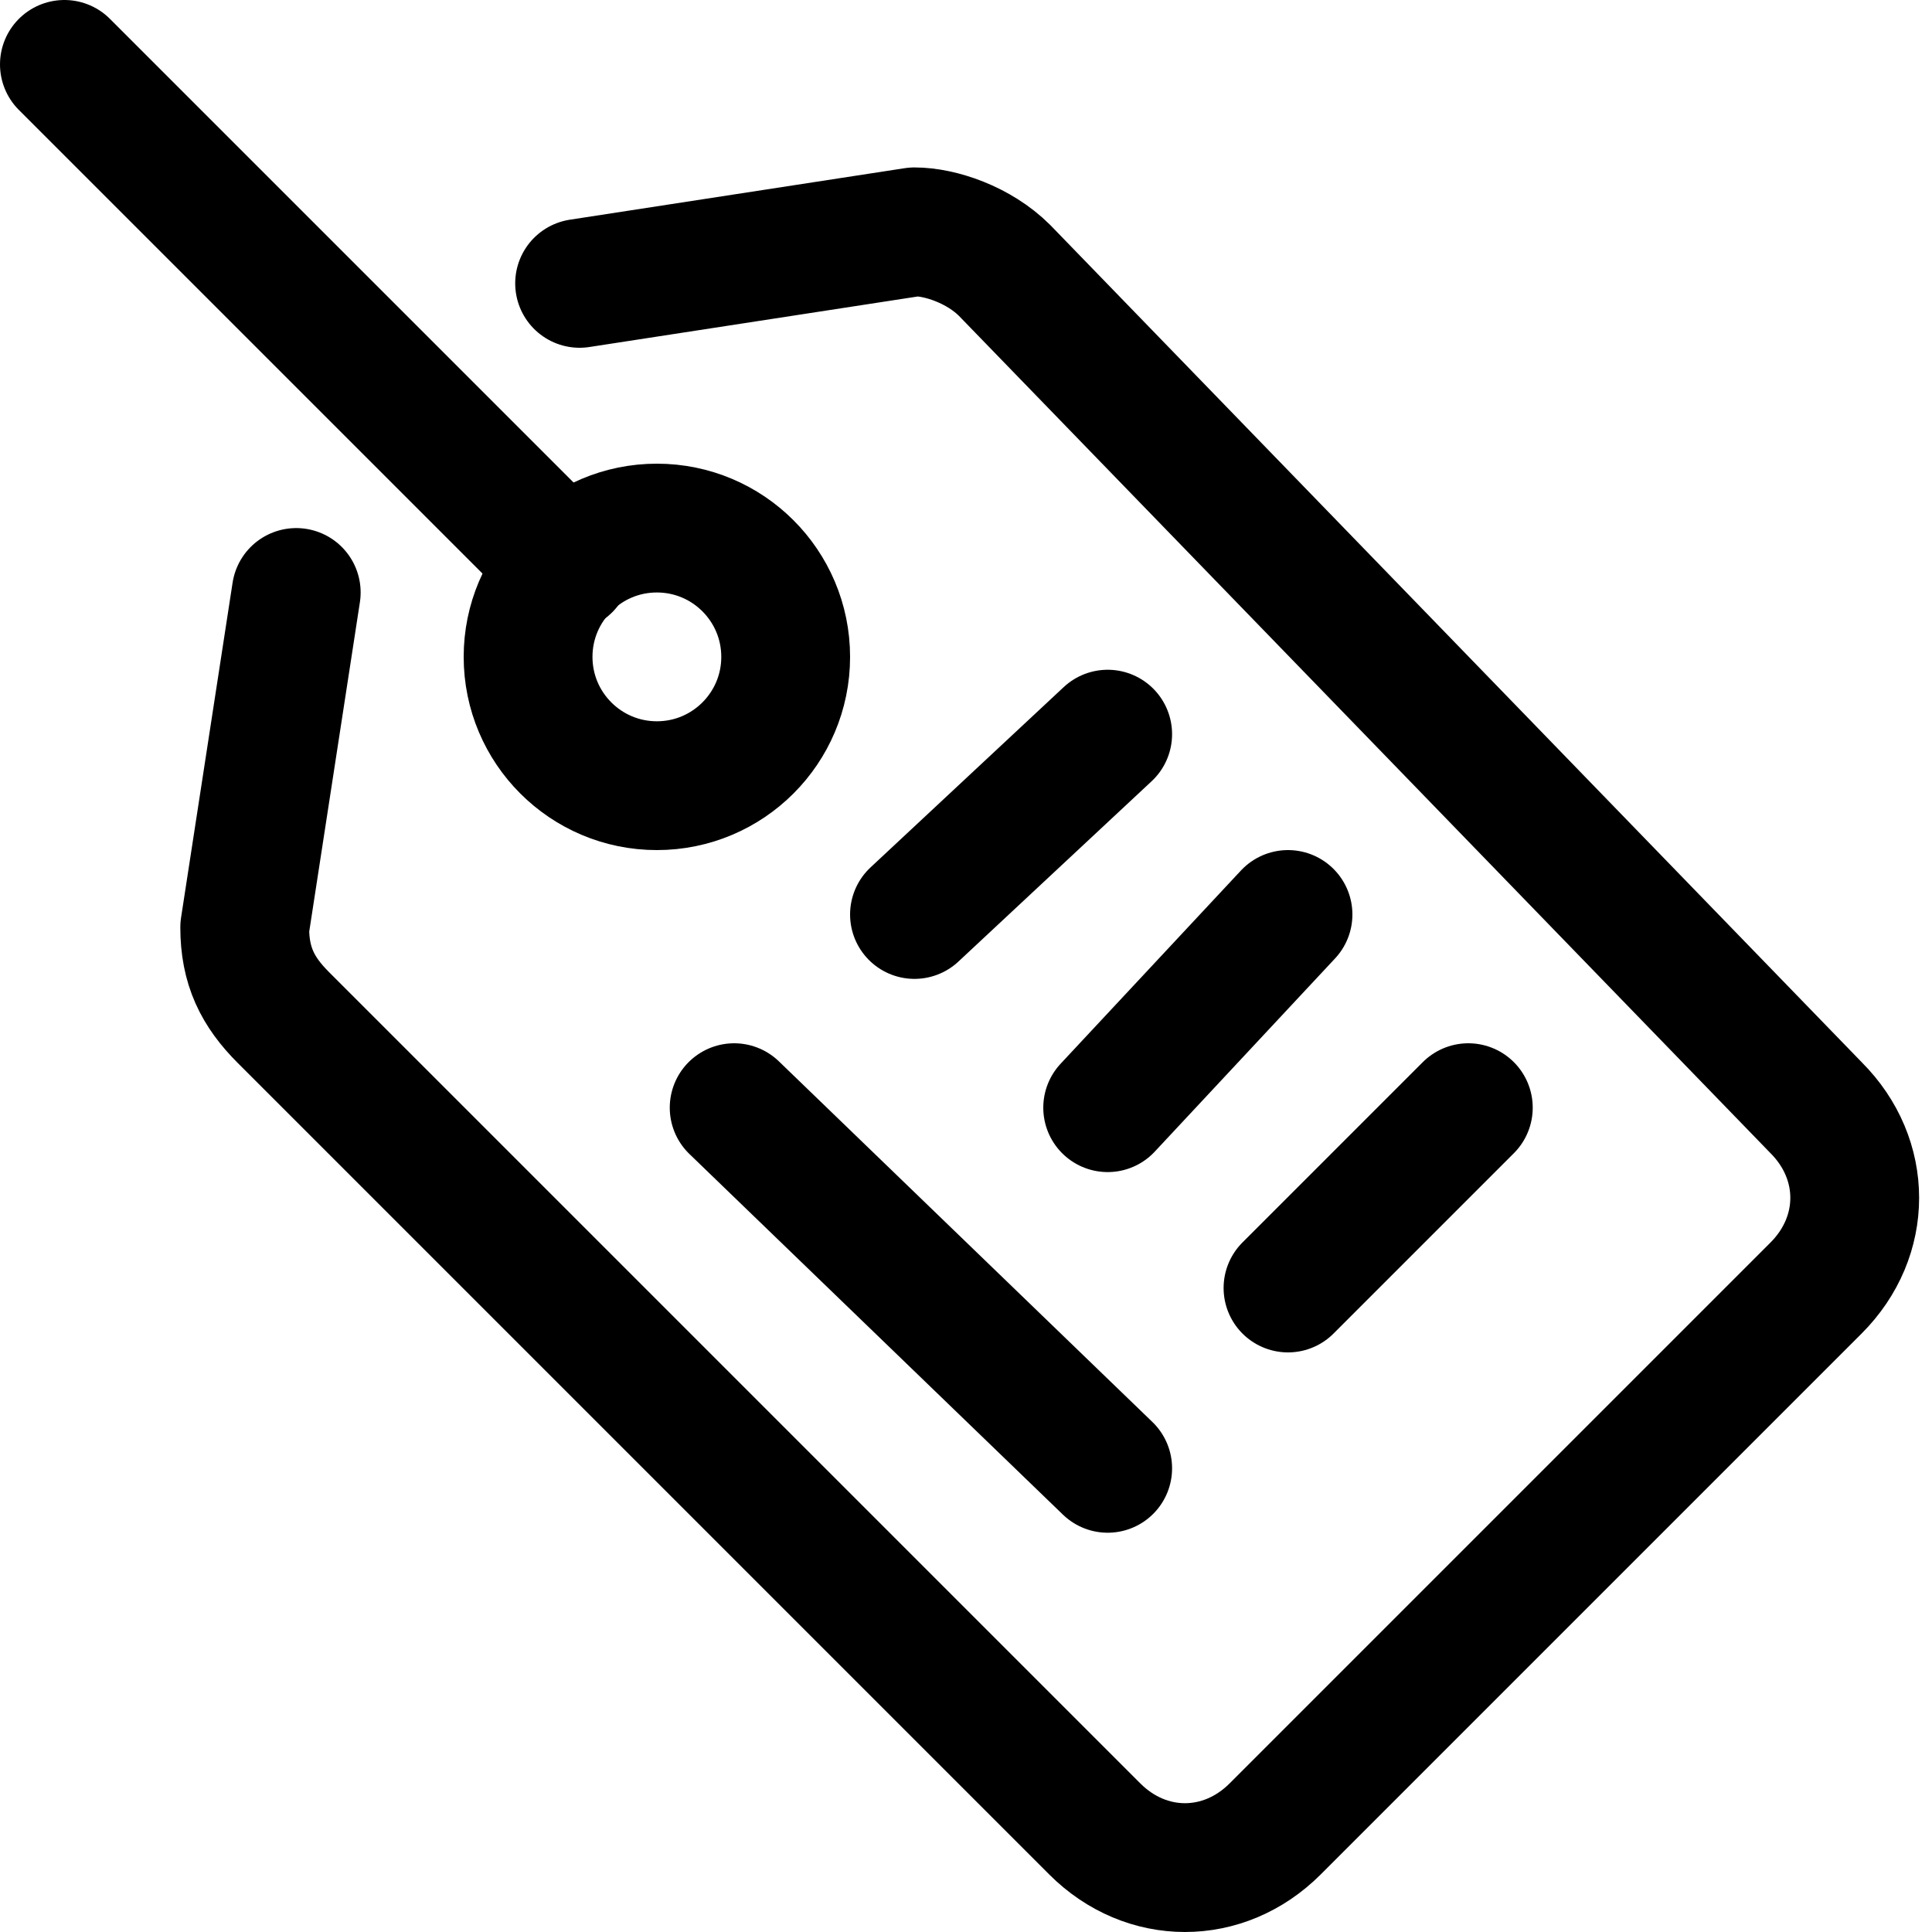
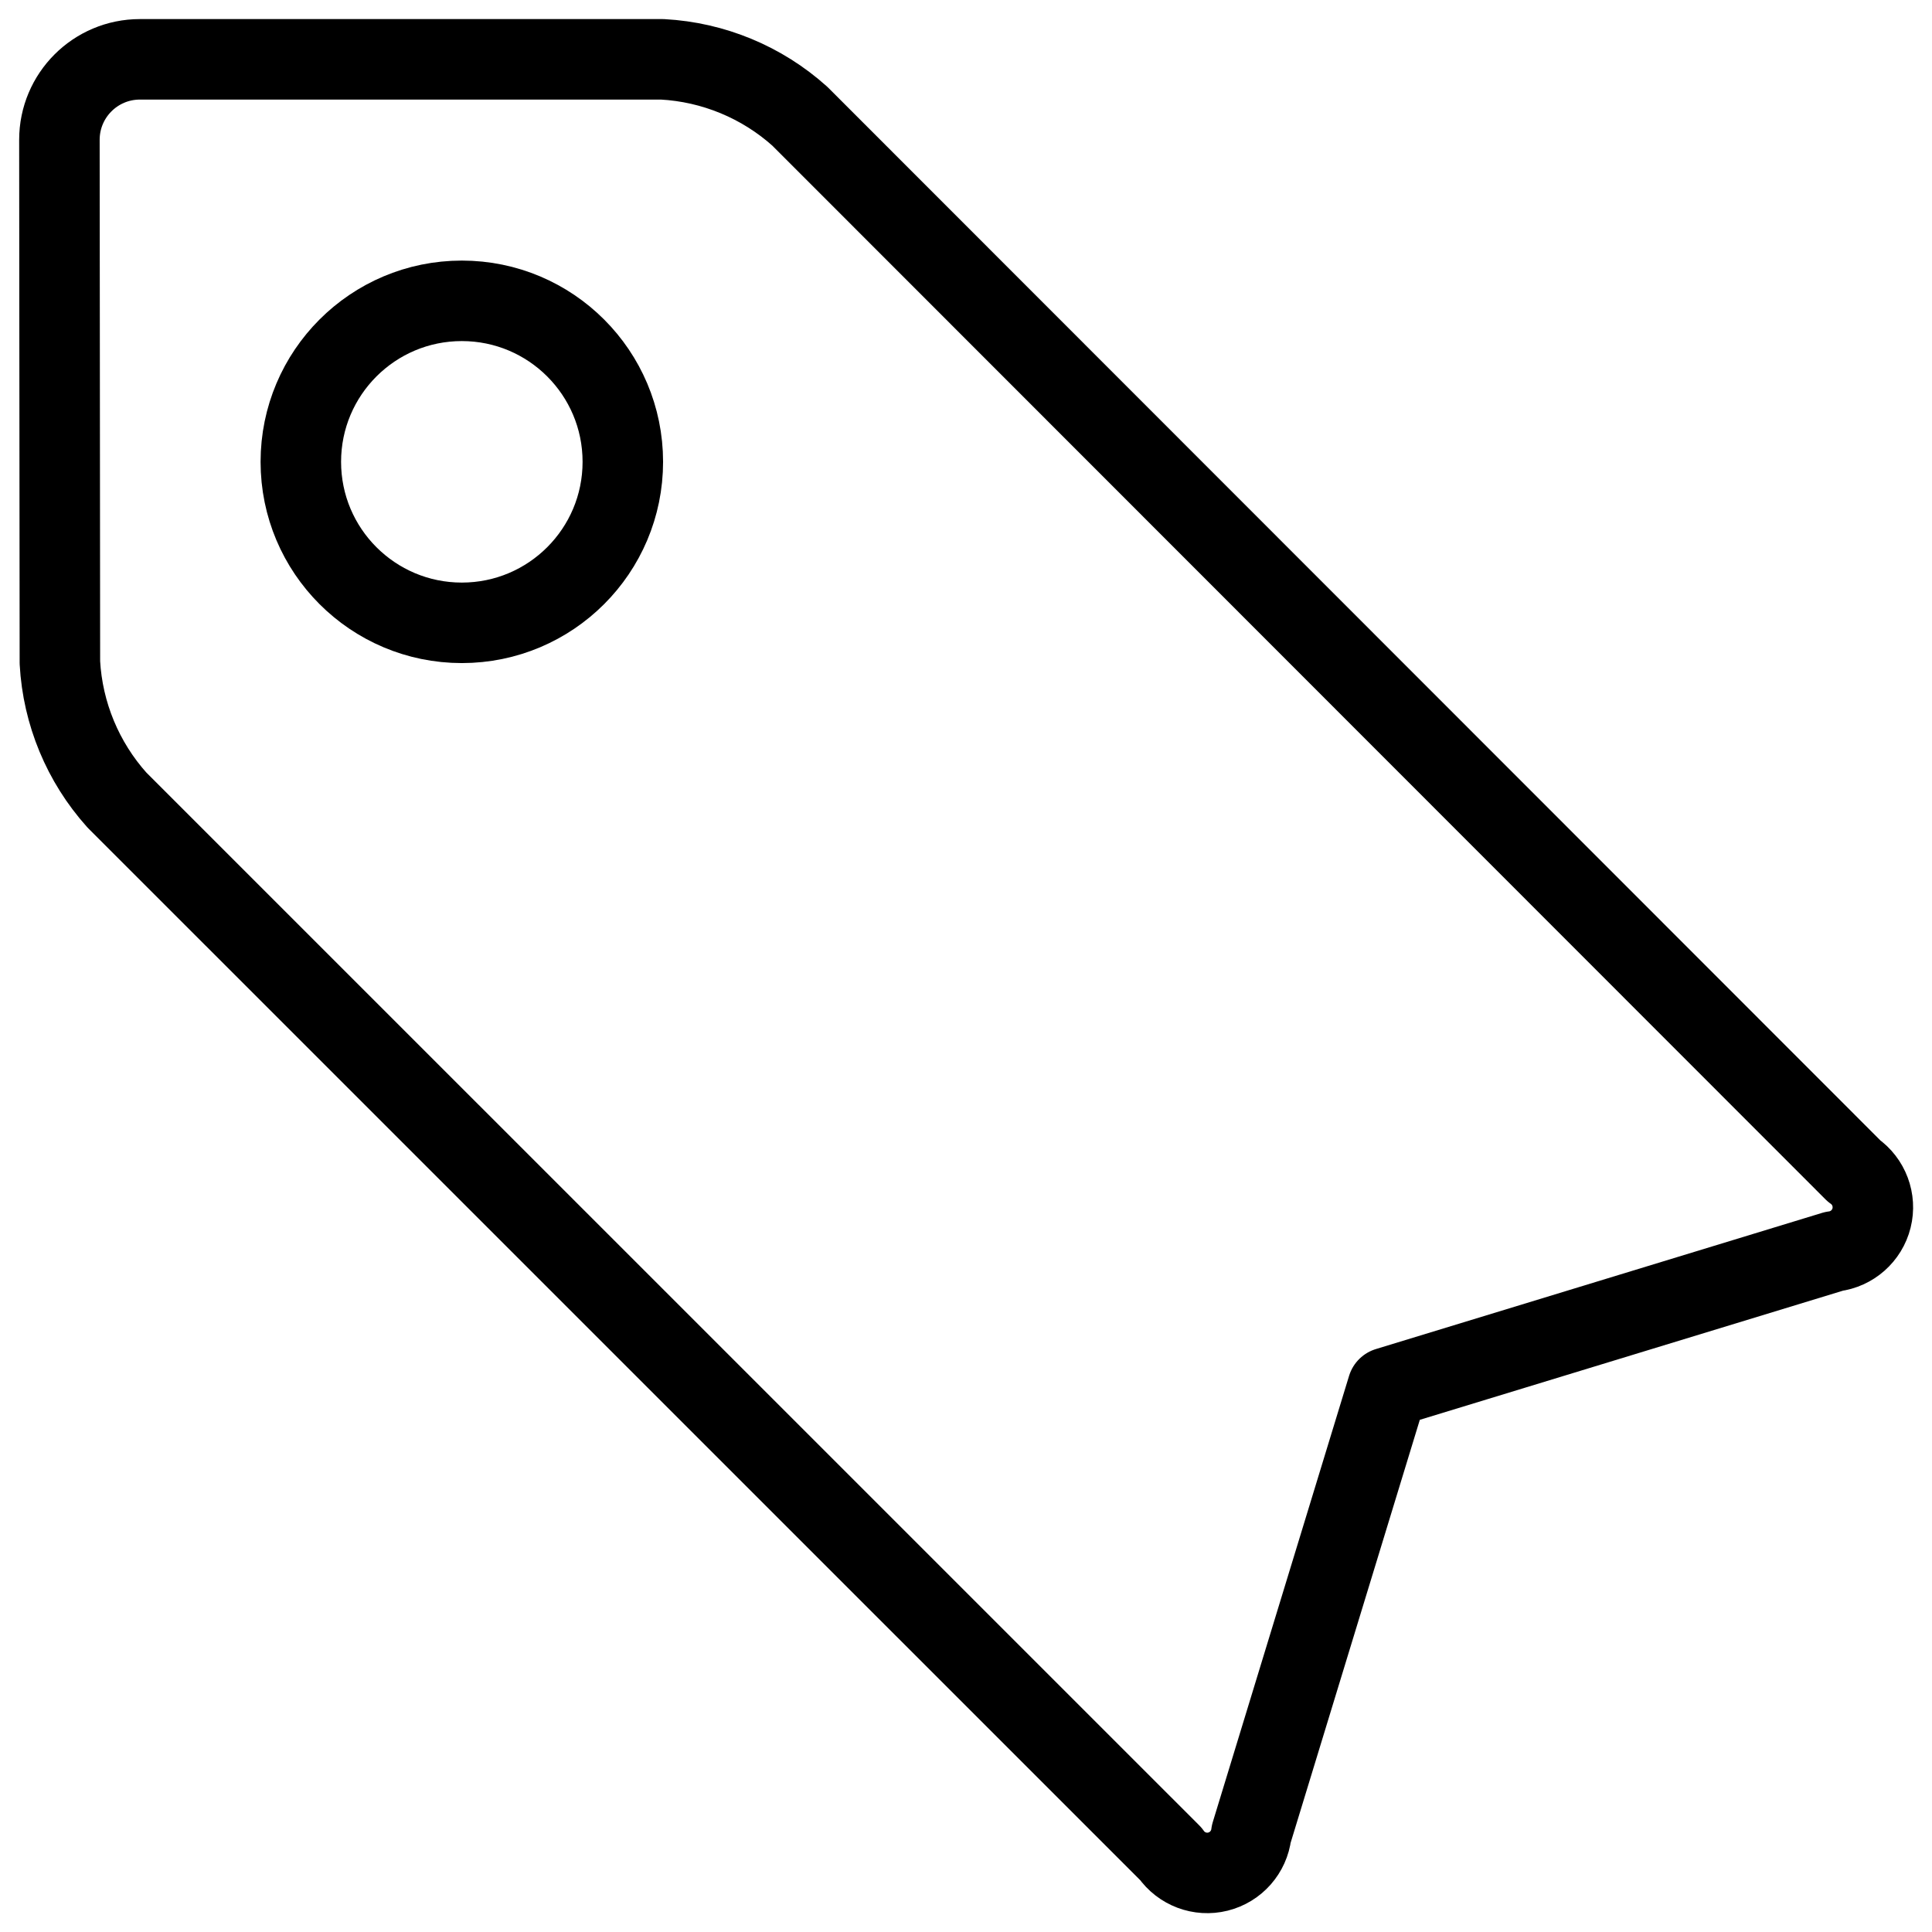
- <svg xmlns="http://www.w3.org/2000/svg" version="1.1" x="0px" y="0px" width="15px" height="15px" viewBox="0 0 15 15" style="enable-background:new 0 0 15 15;" xml:space="preserve">
-   <style type="text/css">
-     .st0{fill:none;stroke:#000000;stroke-linecap:round;stroke-linejoin:round;stroke-miterlimit:10;}
- </style>
-   <defs>
- </defs>
-   <g>
-     <path class="st0" d="M2.3,4.6L1.9,7.2c0,0.3,0.1,0.5,0.3,0.7l6.3,6.3c0.4,0.4,1,0.4,1.4,0l4.2-4.2c0.4-0.4,0.4-1,0-1.4L7.8,2.1         C7.6,1.9,7.3,1.8,7.1,1.8L4.5,2.2" />
-     <circle class="st0" cx="5.1" cy="5.1" r="1" />
-     <line class="st0" x1="4.4" y1="4.4" x2="0.5" y2="0.5" />
-   </g>
-   <line class="st0" x1="7.1" y1="7.1" x2="8.6" y2="5.7" />
-   <line class="st0" x1="8.6" y1="8.6" x2="10" y2="7.1" />
-   <line class="st0" x1="10" y1="10" x2="11.4" y2="8.6" />
-   <line class="st0" x1="5.7" y1="8.6" x2="8.6" y2="11.4" />
+ <svg xmlns="http://www.w3.org/2000/svg" viewBox="0 0 24 24">
+   <path d="M23.03 14.545a.552.552 0 0 1-.249 1l-5.544 1.692-1.693 5.543a.551.551 0 0 1-1 .249L1.452 9.938a2.789 2.789 0 0 1-.708-1.707L.738 1.737a1 1 0 0 1 1-1h6.491a2.782 2.782 0 0 1 1.707.707z" fill="none" stroke="currentColor" stroke-linecap="round" stroke-linejoin="round" />
+   <circle cx="5.737" cy="5.737" r="2" fill="none" stroke="currentColor" stroke-linecap="round" stroke-linejoin="round" />
</svg>
